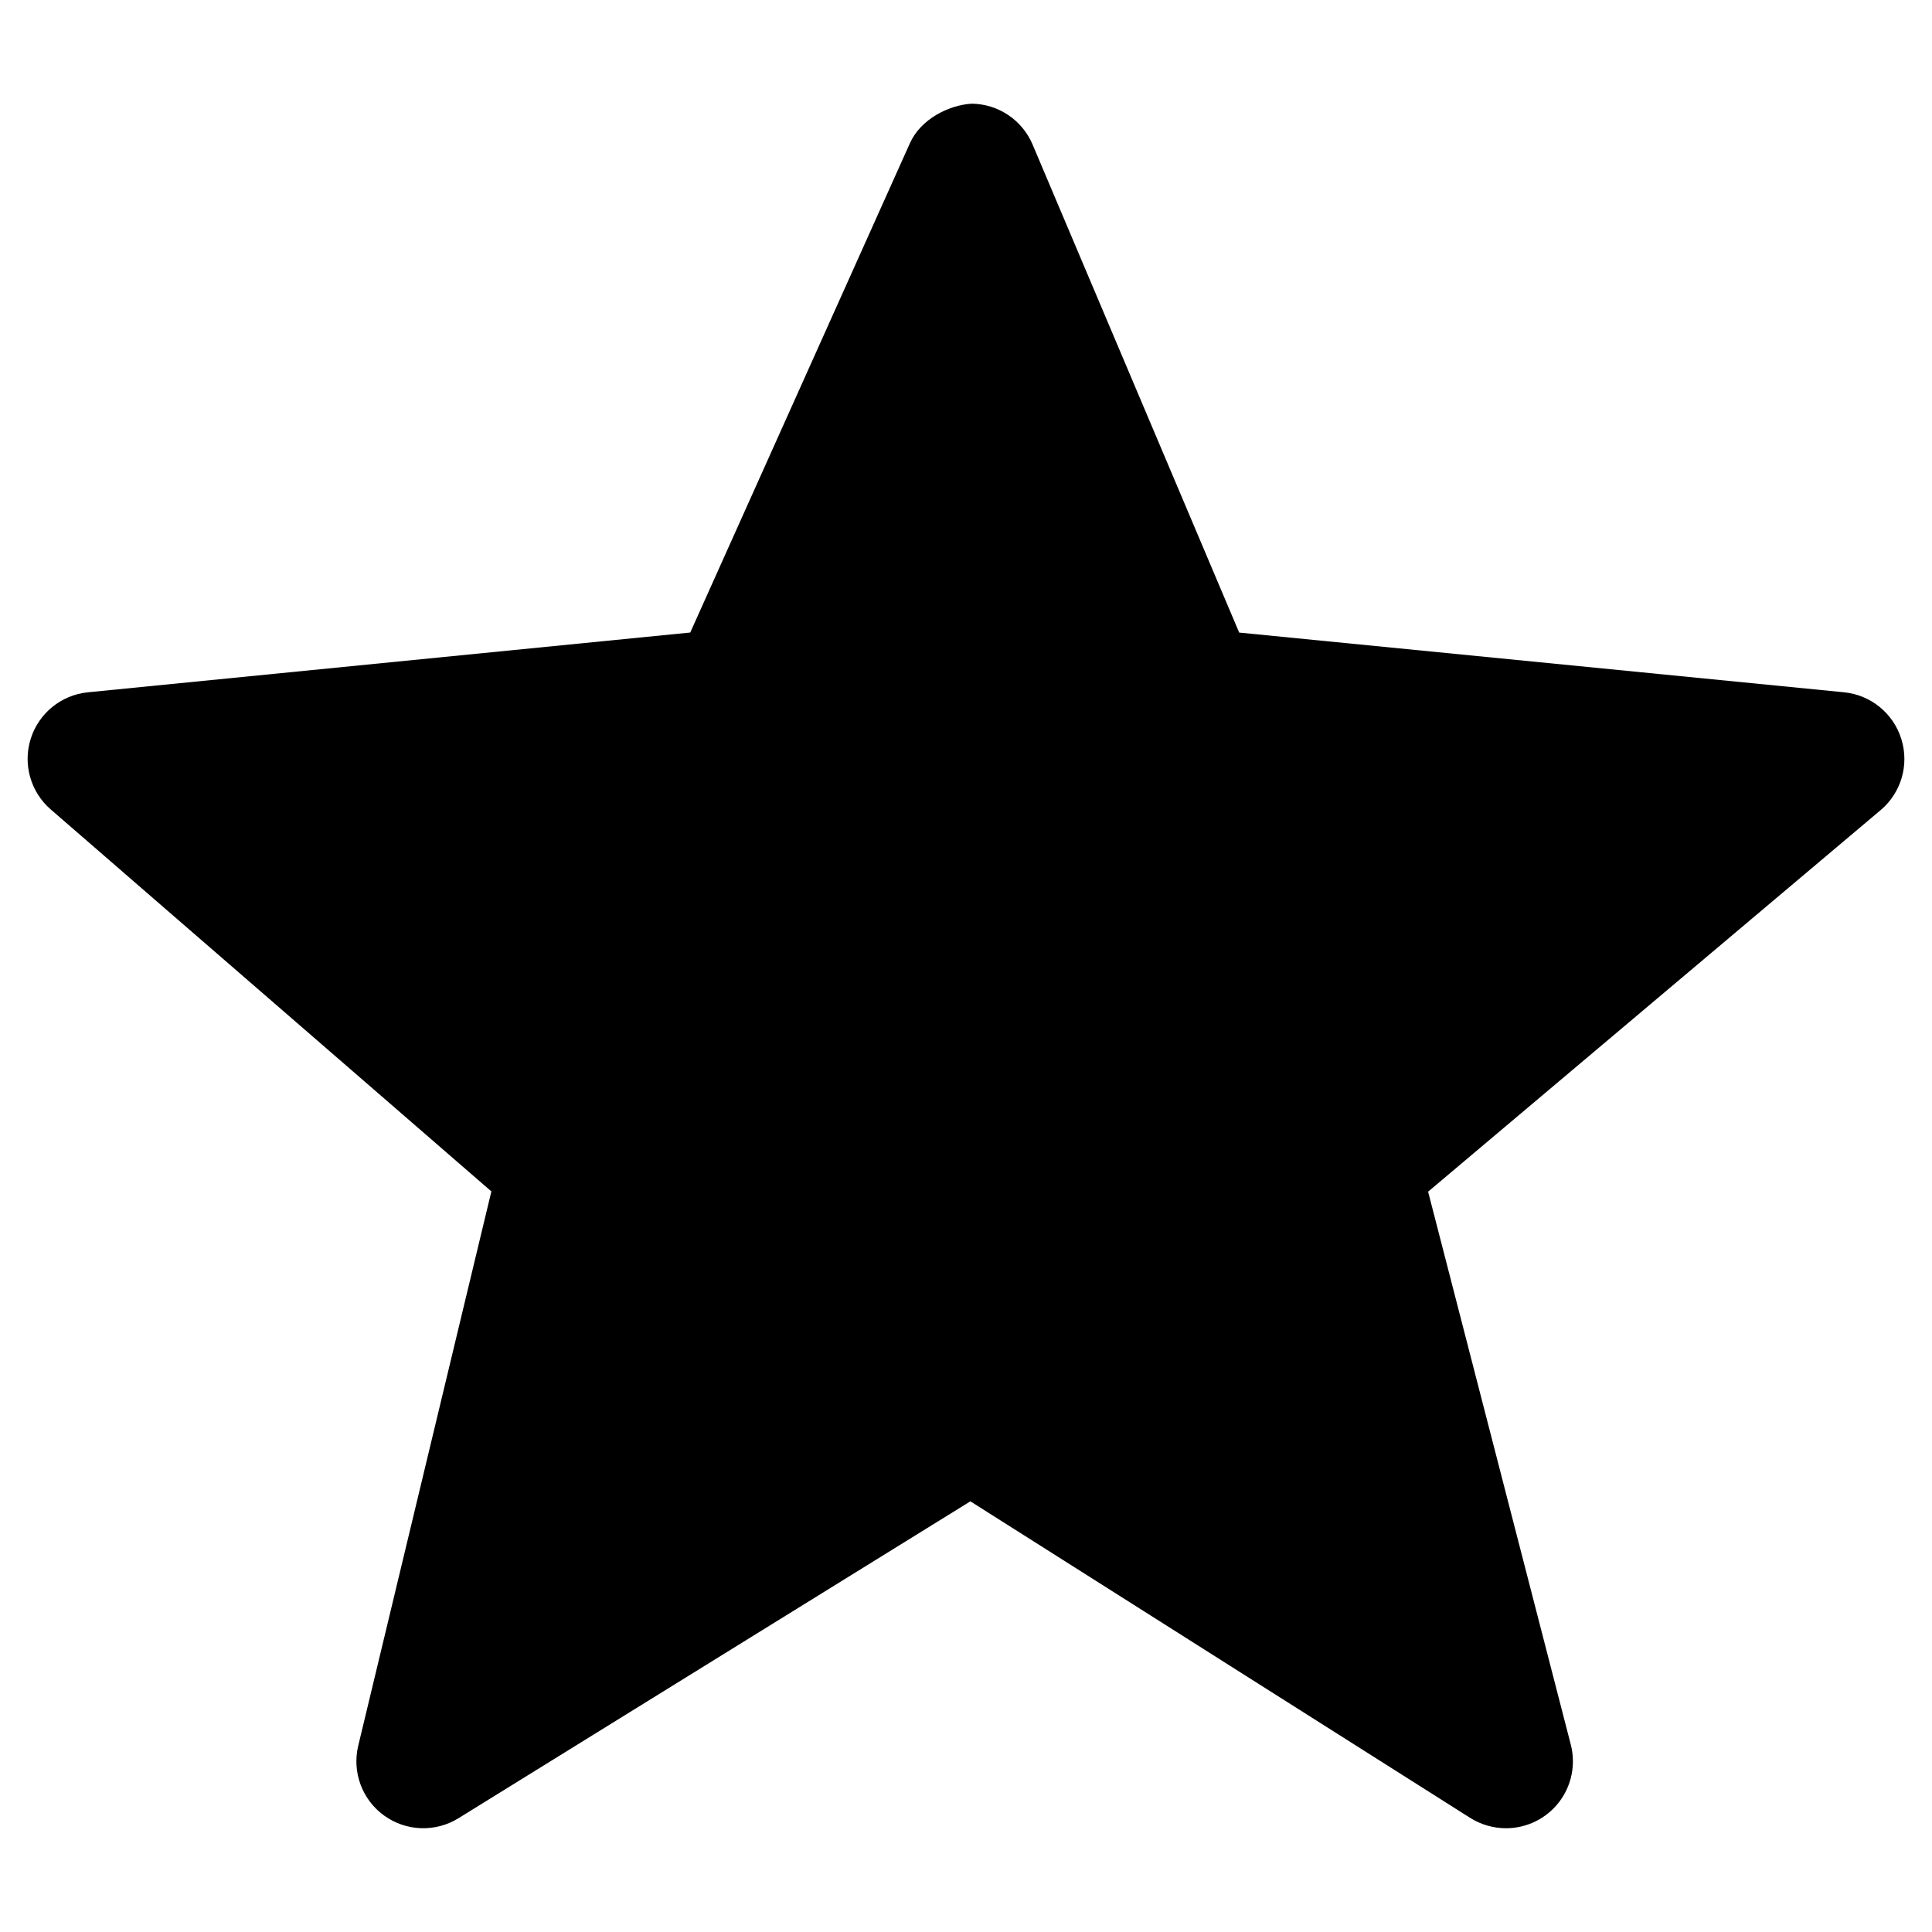
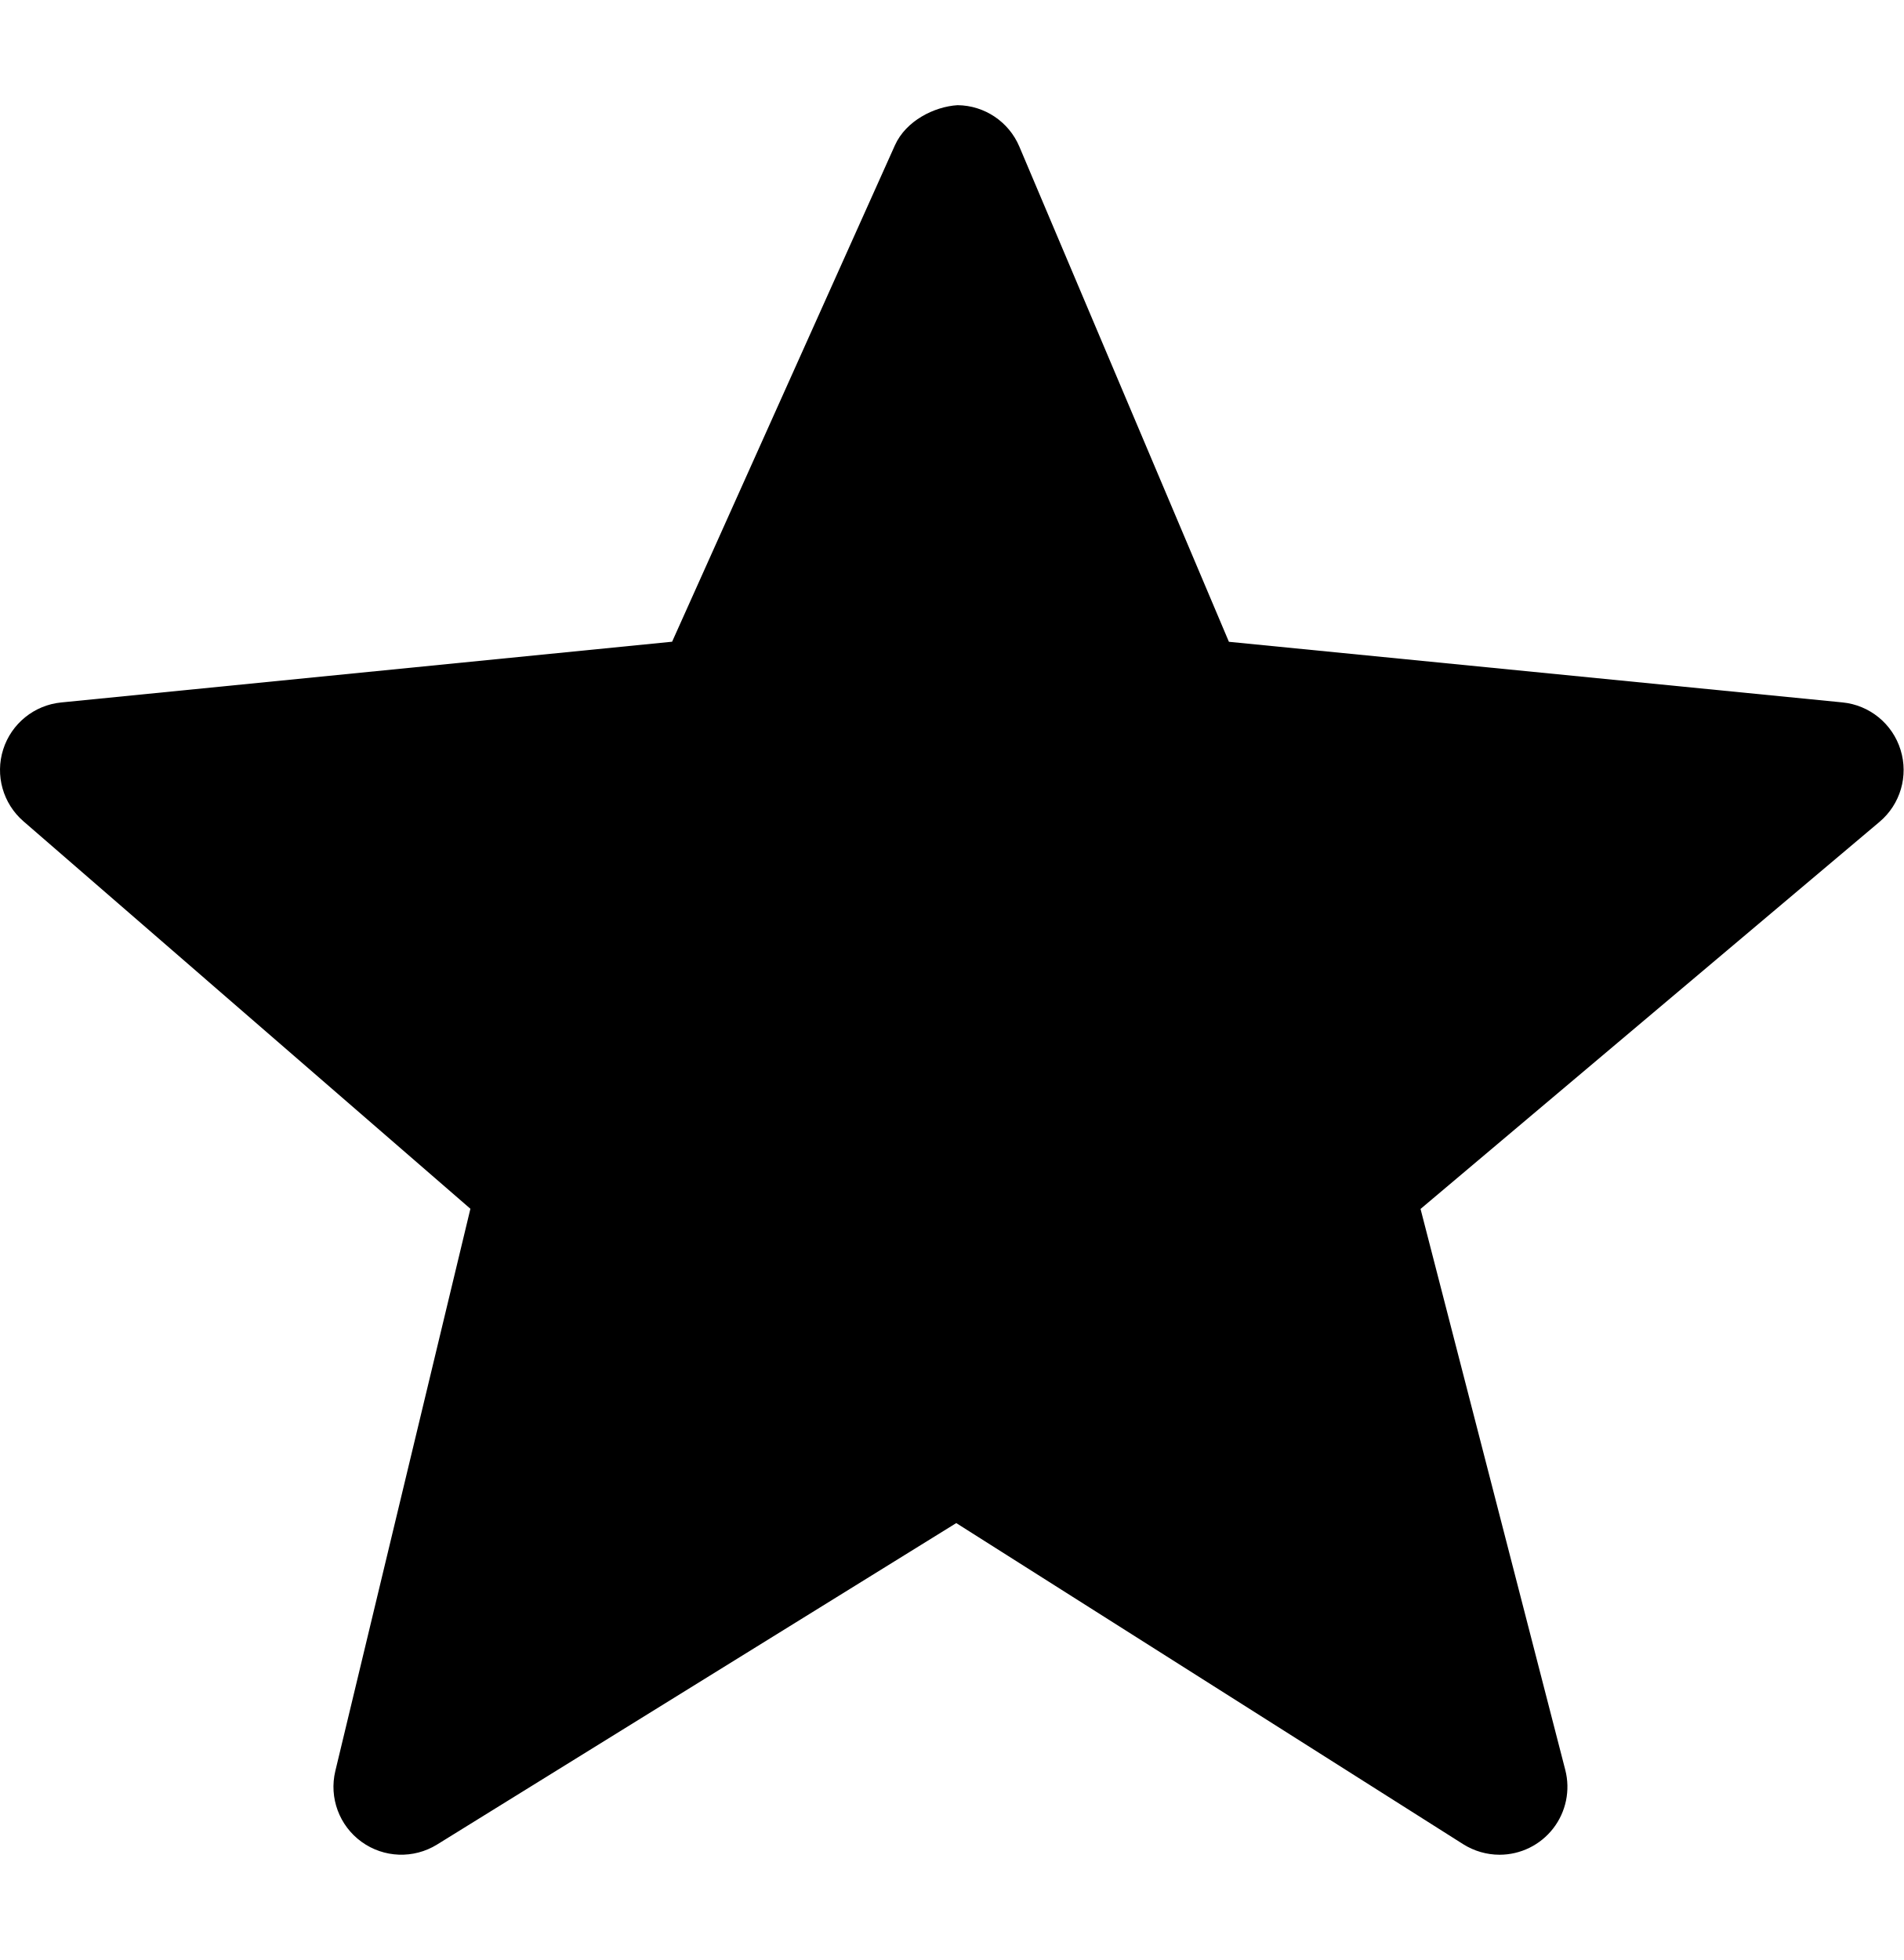
- <svg xmlns="http://www.w3.org/2000/svg" id="ds44-icons" viewBox="0 0 480 480">
+ <svg xmlns="http://www.w3.org/2000/svg" id="ds44-icons" width="466.28" height="480" viewBox="0 0 466.28 480">
  <g id="star-full">
-     <path d="M472.39,183.64A16.61,16.61,0,0,0,458.17,172l-150.3-14.84L256.54,35.9a16.63,16.63,0,0,0-15.13-10.14c-5.67.35-12.64,3.79-15.34,9.81L171.49,157.15,21.84,172a16.62,16.62,0,0,0-9.24,29.1L122.08,296,89,433.73a16.62,16.62,0,0,0,24.91,18L241.09,373l124.17,78.65a16.76,16.76,0,0,0,8.9,2.57,16.62,16.62,0,0,0,16.1-20.77L354.81,296.07l112.43-94.8A16.61,16.61,0,0,0,472.39,183.64Z" />
+     <path d="M465.527,183.642A16.595,16.595,0,0,0,451.308,172.021l-150.298-14.846L249.678,35.898a16.623,16.623,0,0,0-15.127-10.139c-5.67.346-12.638,3.787-15.344,9.814L164.628,157.154,14.979,172.032a16.618,16.618,0,0,0-9.241,29.097L115.221,296.025,82.132,433.728a16.625,16.625,0,0,0,24.909,18.005l127.185-78.731,124.177,78.644a16.764,16.764,0,0,0,8.895,2.575,16.626,16.626,0,0,0,16.101-20.776L347.95,296.068l112.426-94.799A16.591,16.591,0,0,0,465.527,183.642Z" />
  </g>
</svg>
